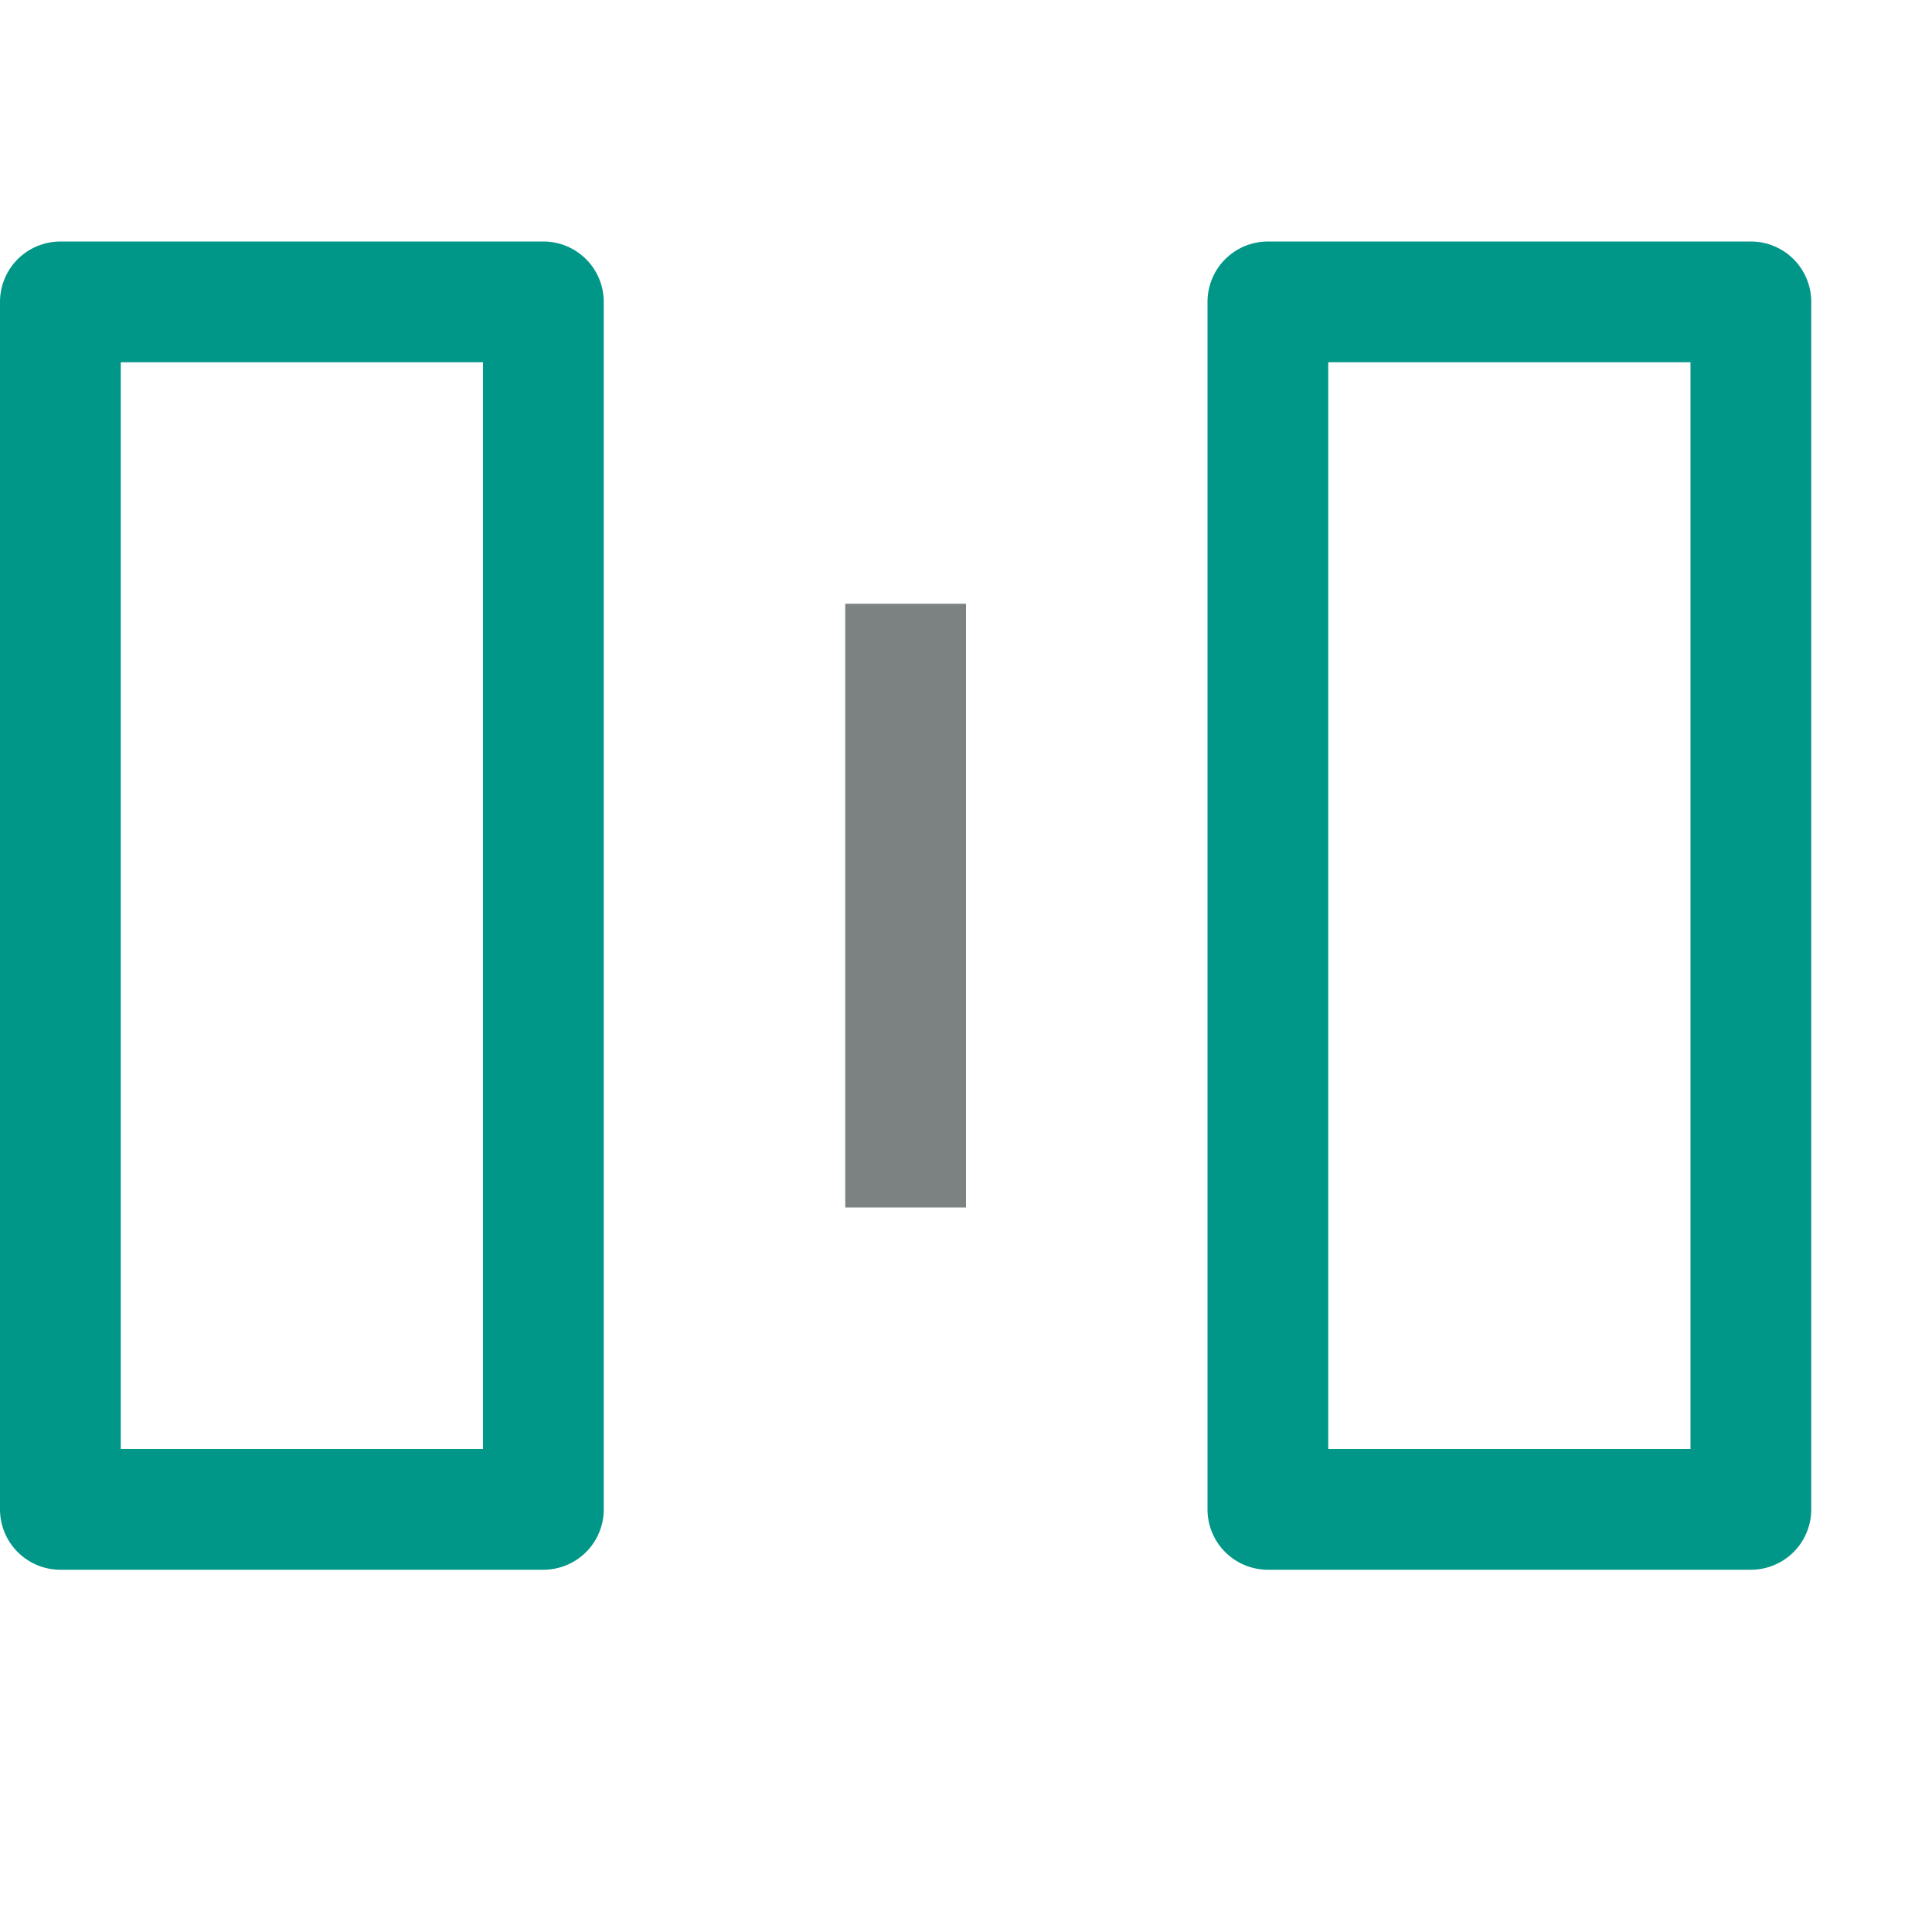
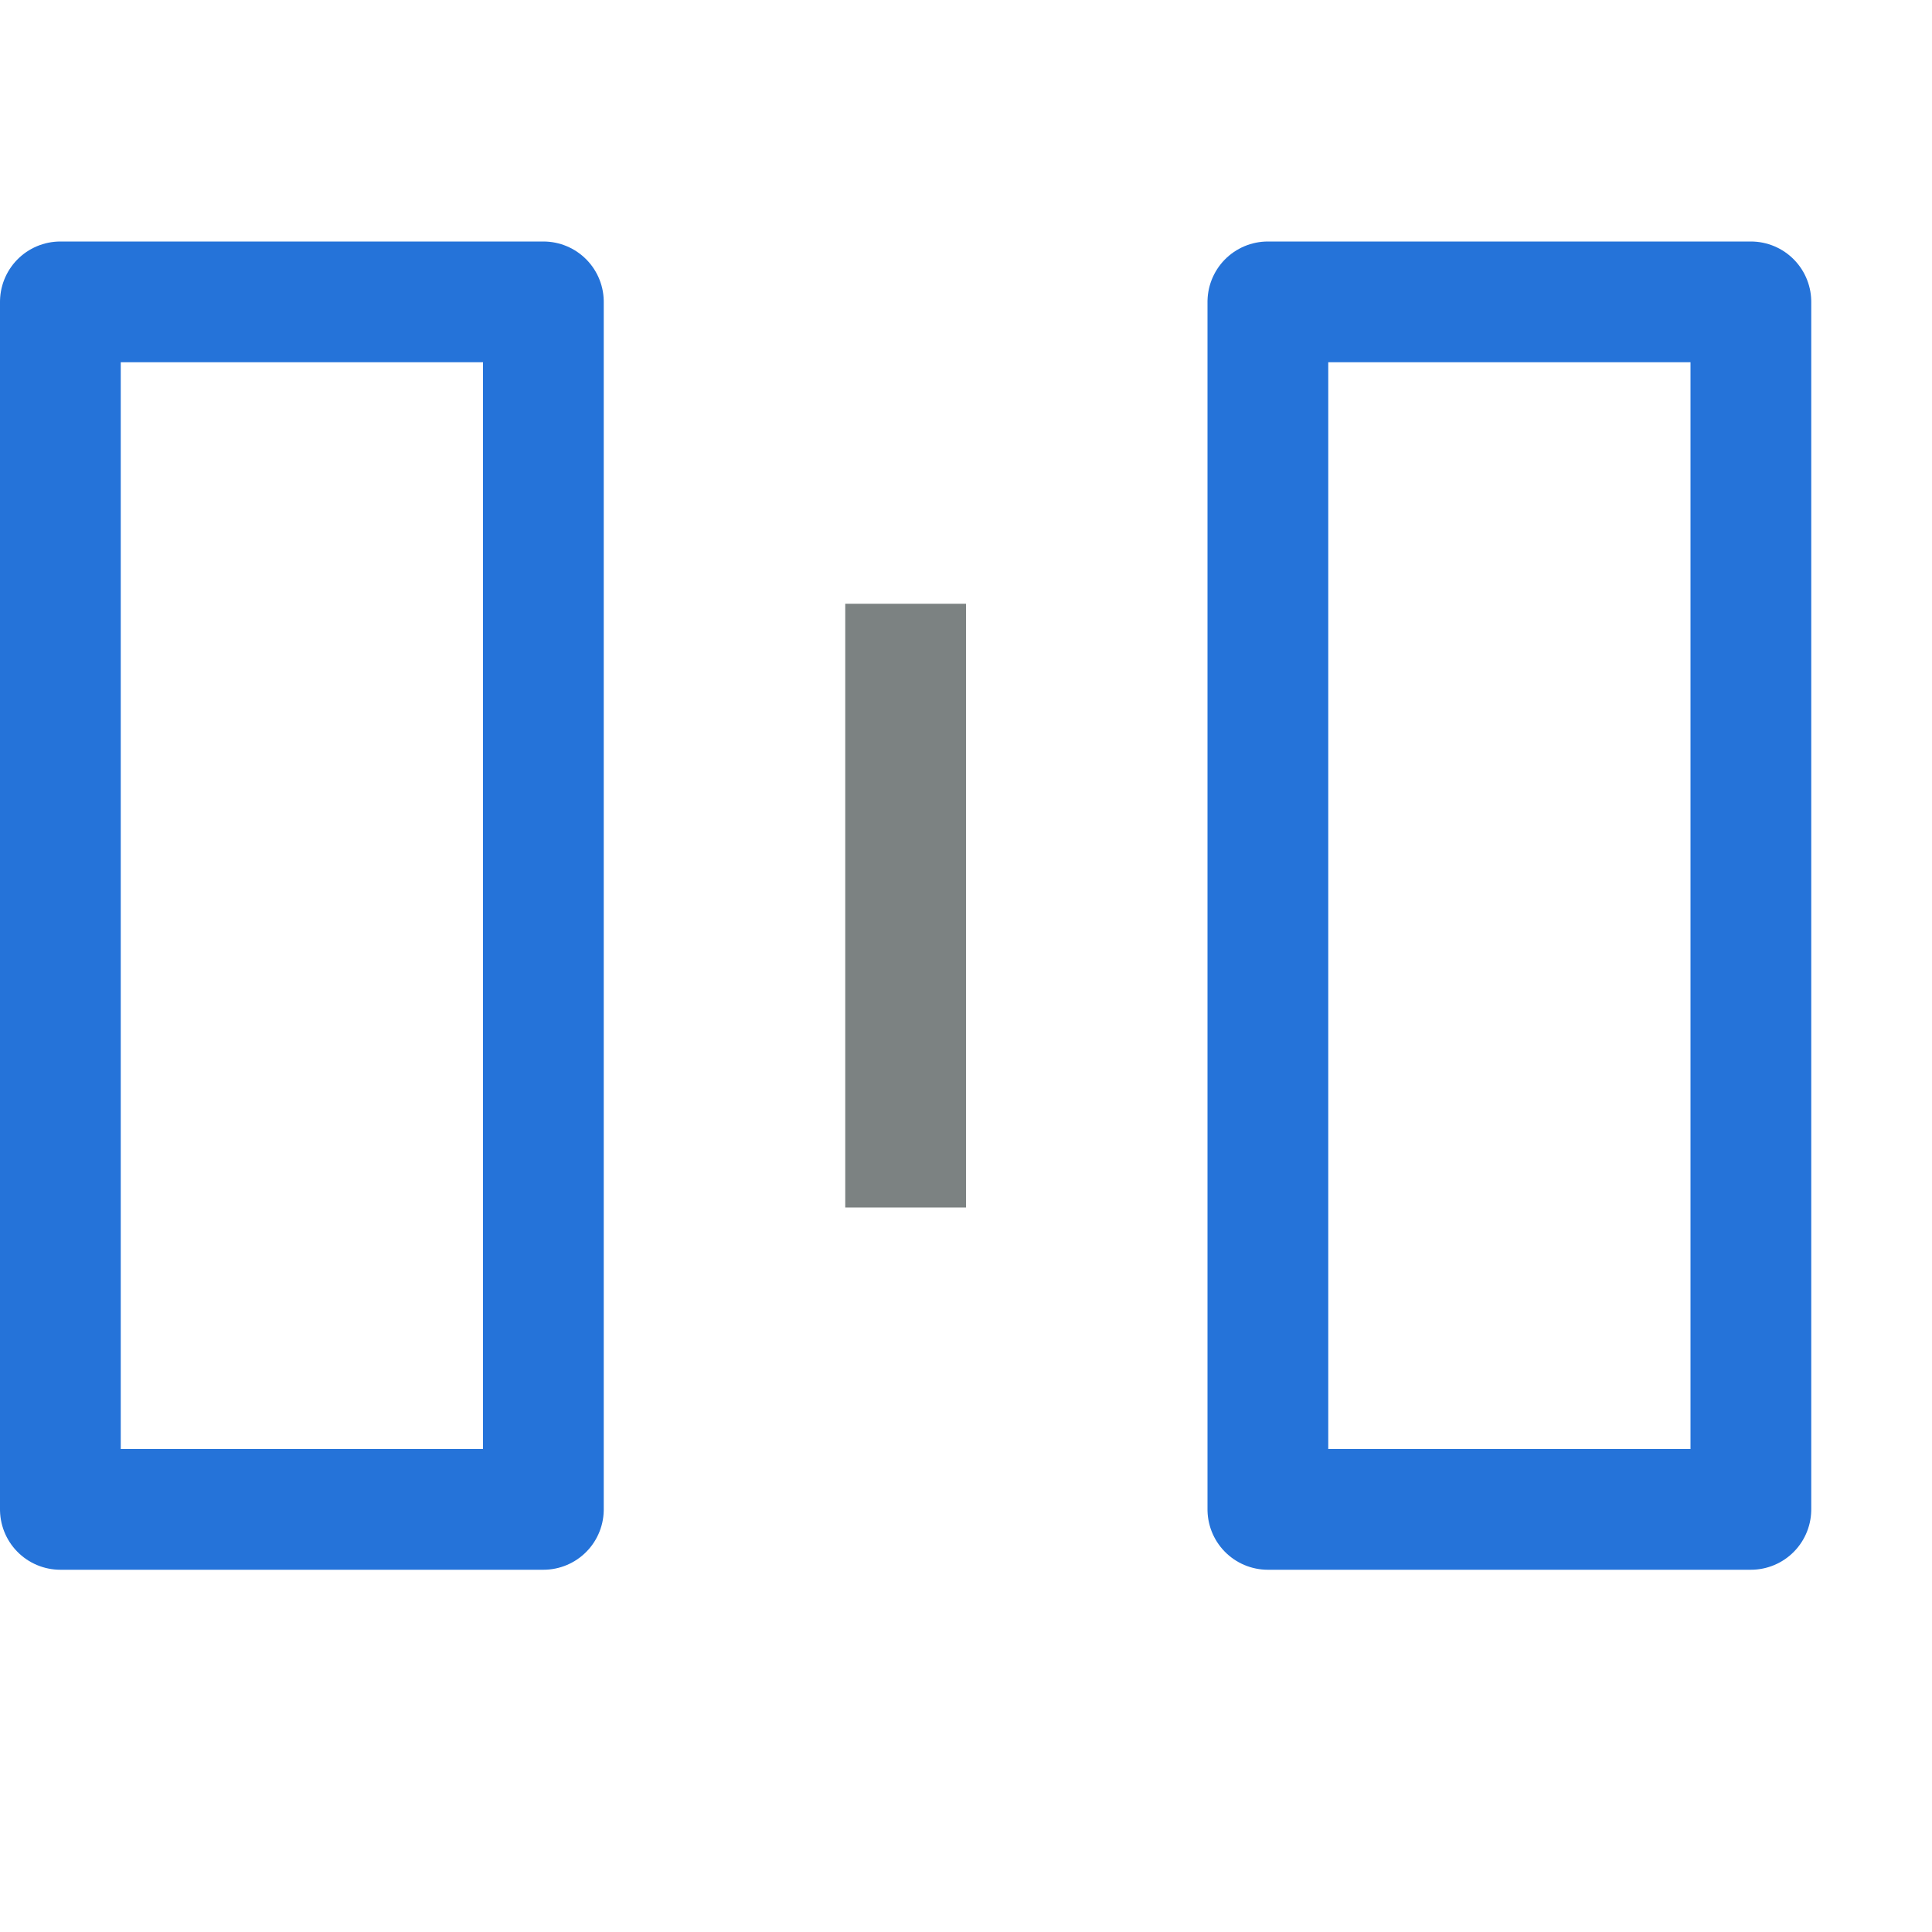
<svg xmlns="http://www.w3.org/2000/svg" id="a" viewBox="0 0 16 16">
-   <rect x="-2.5" y="5.5" width="10" height="4" transform="translate(-5 10) rotate(-90)" style="fill:none; stroke:#009688; stroke-linejoin:round;" />
-   <rect x="7.5" y="5.5" width="10" height="4" transform="translate(5 20) rotate(-90)" style="fill:none; stroke:#009688; stroke-linejoin:round;" />
+   <rect x="-2.5" y="5.5" width="10" height="4" transform="translate(-5 10) rotate(-90)" style="fill:none; stroke:#2573D9; stroke-linejoin:round;" />
+   <rect x="7.5" y="5.5" width="10" height="4" transform="translate(5 20) rotate(-90)" style="fill:none; stroke:#2573D9; stroke-linejoin:round;" />
  <line x1="7.5" y1="5.5" x2="7.5" y2="9.5" style="fill:none; stroke:#7c8282; stroke-linecap:square; stroke-miterlimit:10;" />
</svg>
